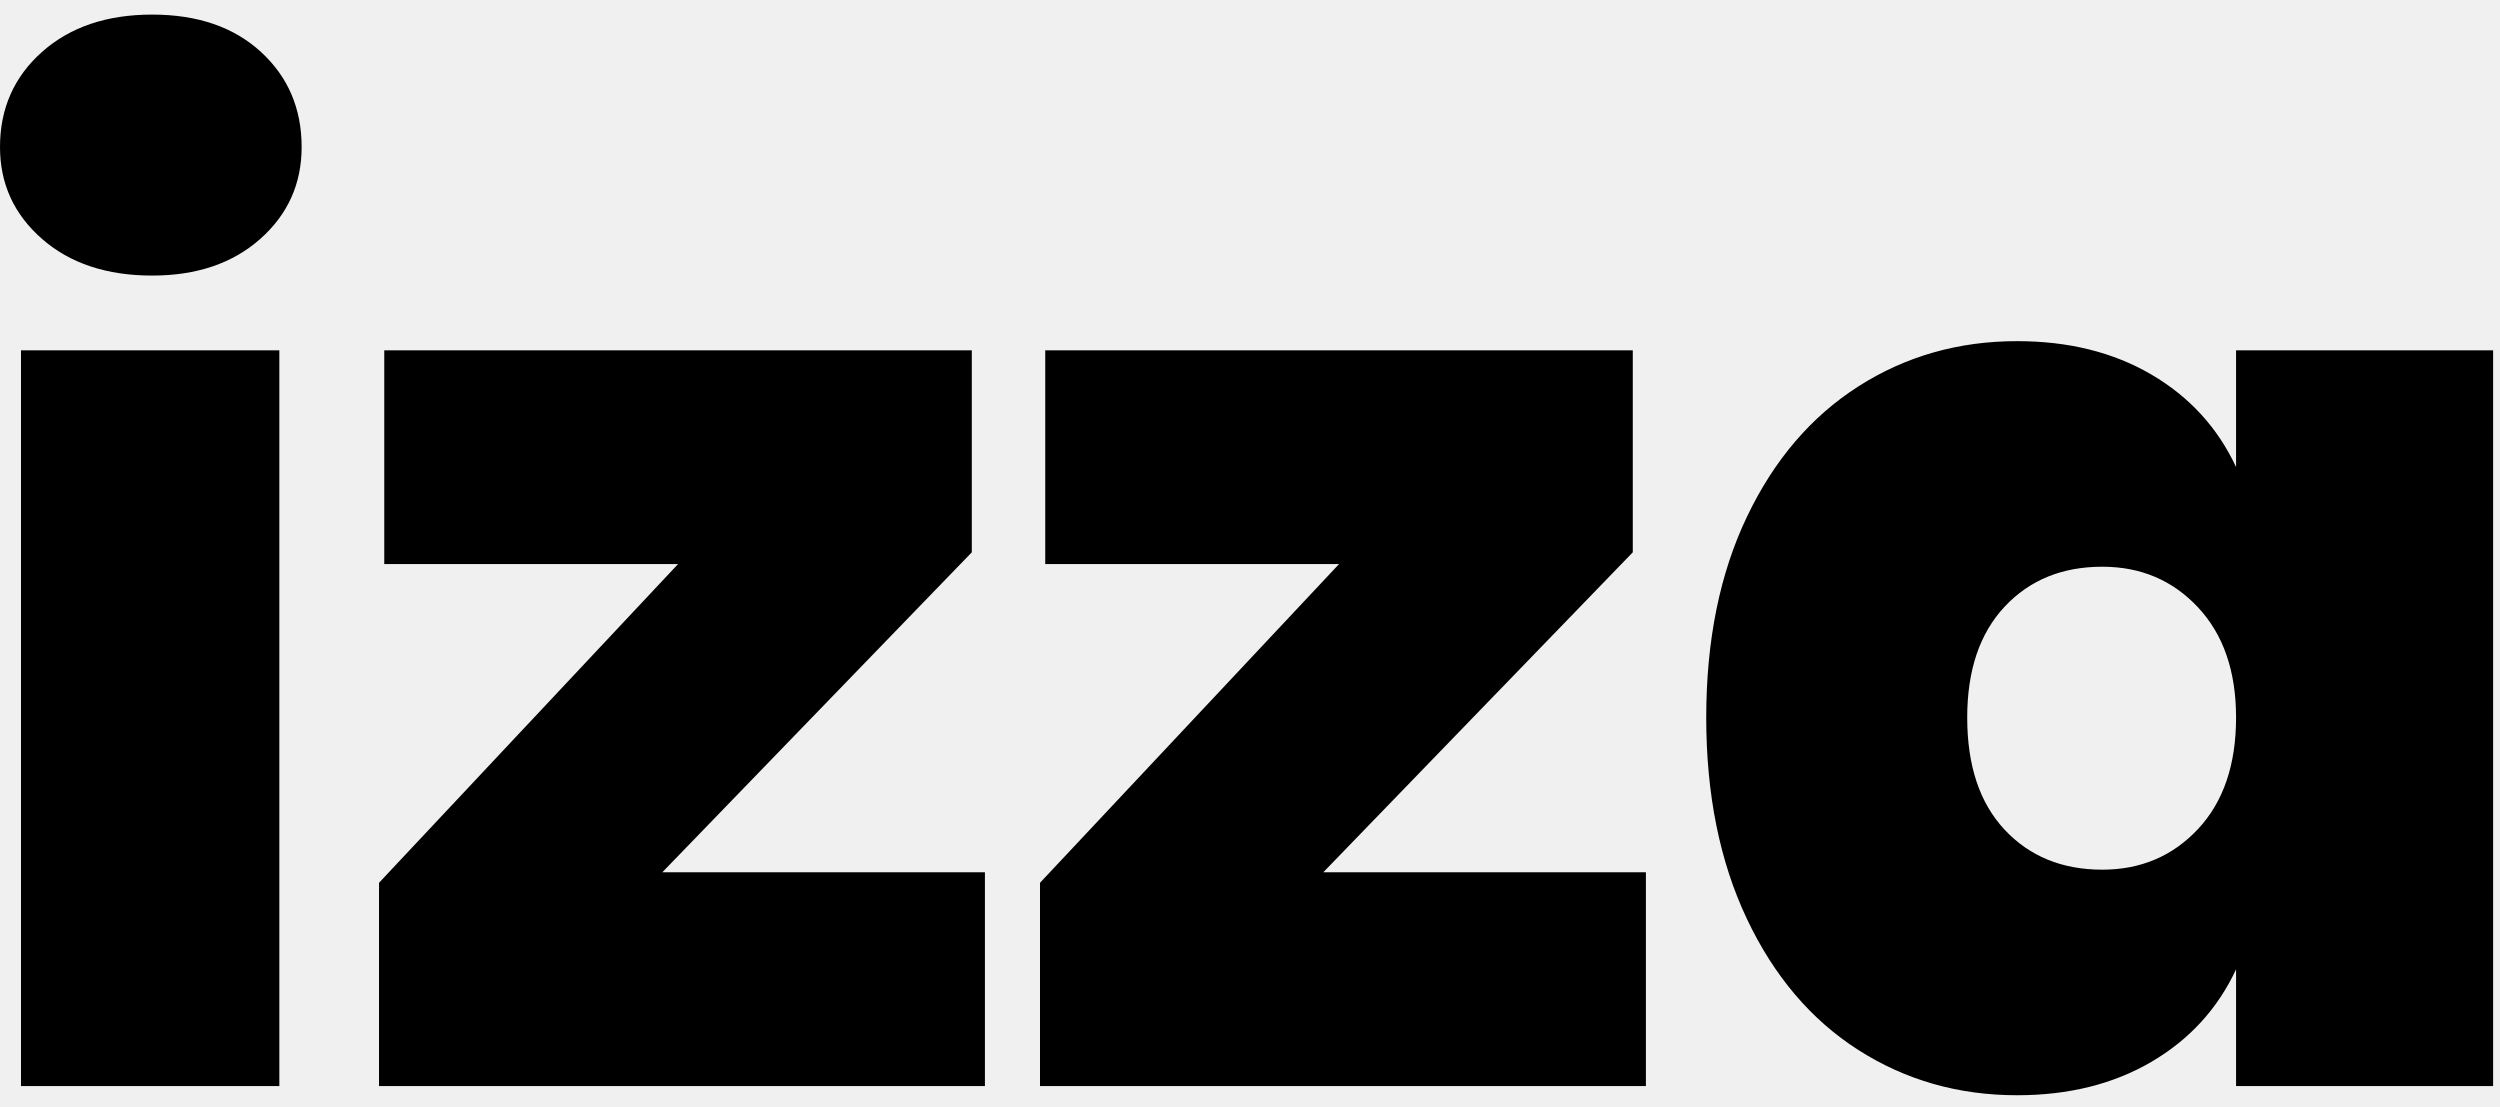
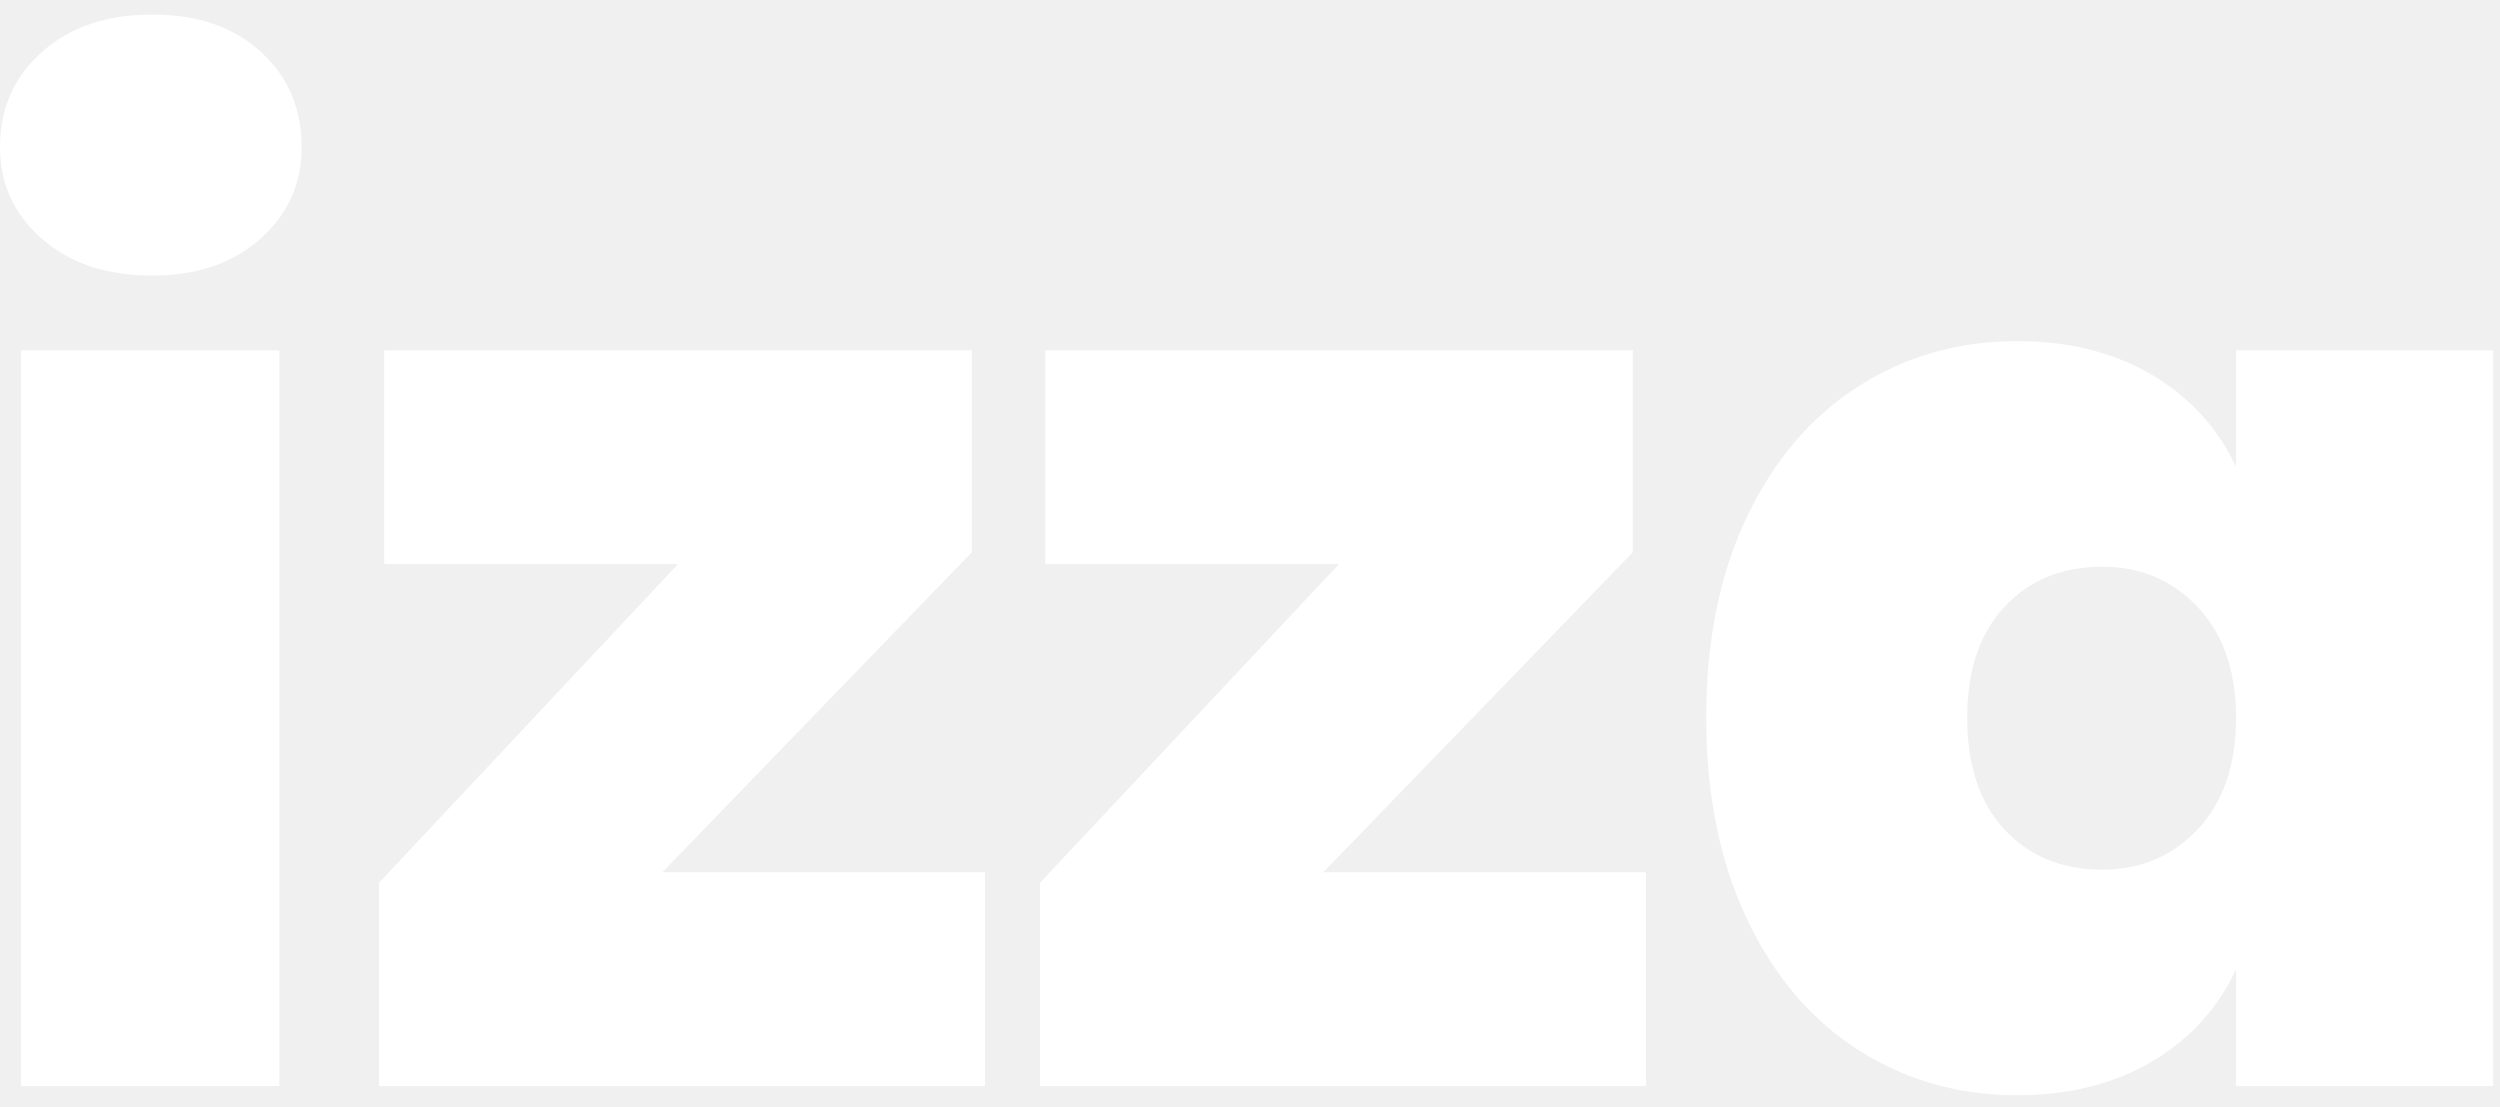
<svg xmlns="http://www.w3.org/2000/svg" width="122px" height="54px" viewBox="0 0 122 54" version="1.1">
  <g id="desktop" stroke="none" stroke-width="1" fill="none" fill-rule="evenodd">
-     <g id="style-guide-copy" transform="translate(-155, -23)" fill="#000000" fill-rule="nonzero">
+     <g id="style-guide-copy" transform="translate(-155, -23)" fill="#FFFFFF" fill-rule="nonzero">
      <path d="M162.424,36.448 C164.6,36.448 166.36,35.851 167.704,34.656 C169.048,33.461 169.72,31.968 169.72,30.176 C169.72,28.299 169.059,26.752 167.736,25.536 C166.413,24.32 164.643,23.712 162.424,23.712 C160.205,23.712 158.413,24.32 157.048,25.536 C155.683,26.752 155,28.299 155,30.176 C155,31.968 155.683,33.461 157.048,34.656 C158.413,35.851 160.205,36.448 162.424,36.448 Z M168.632,76 L168.632,40.096 L156.024,40.096 L156.024,76 L168.632,76 Z M203.064,76 L203.064,65.568 L187.32,65.568 L202.424,49.952 L202.424,40.096 L173.752,40.096 L173.752,50.528 L188.088,50.528 L173.496,66.08 L173.496,76 L203.064,76 Z M235.32,76 L235.32,65.568 L219.576,65.568 L234.68,49.952 L234.68,40.096 L206.008,40.096 L206.008,50.528 L220.344,50.528 L205.752,66.08 L205.752,76 L235.32,76 Z M253.432,76.448 C255.949,76.448 258.136,75.904 259.992,74.816 C261.848,73.728 263.224,72.224 264.12,70.304 L264.12,70.304 L264.12,76 L276.664,76 L276.664,40.096 L264.12,40.096 L264.12,45.792 C263.224,43.872 261.848,42.368 259.992,41.28 C258.136,40.192 255.949,39.648 253.432,39.648 C250.573,39.648 247.992,40.384 245.688,41.856 C243.384,43.328 241.571,45.451 240.248,48.224 C238.925,50.997 238.264,54.261 238.264,58.016 C238.264,61.771 238.925,65.045 240.248,67.84 C241.571,70.635 243.384,72.768 245.688,74.24 C247.992,75.712 250.573,76.448 253.432,76.448 Z M257.592,65.44 C255.629,65.44 254.04,64.789 252.824,63.488 C251.608,62.187 251,60.363 251,58.016 C251,55.712 251.608,53.909 252.824,52.608 C254.04,51.307 255.629,50.656 257.592,50.656 C259.469,50.656 261.027,51.317 262.264,52.64 C263.501,53.963 264.12,55.755 264.12,58.016 C264.12,60.32 263.501,62.133 262.264,63.456 C261.027,64.779 259.469,65.44 257.592,65.44 Z" id="izza" />
    </g>
  </g>
</svg>
